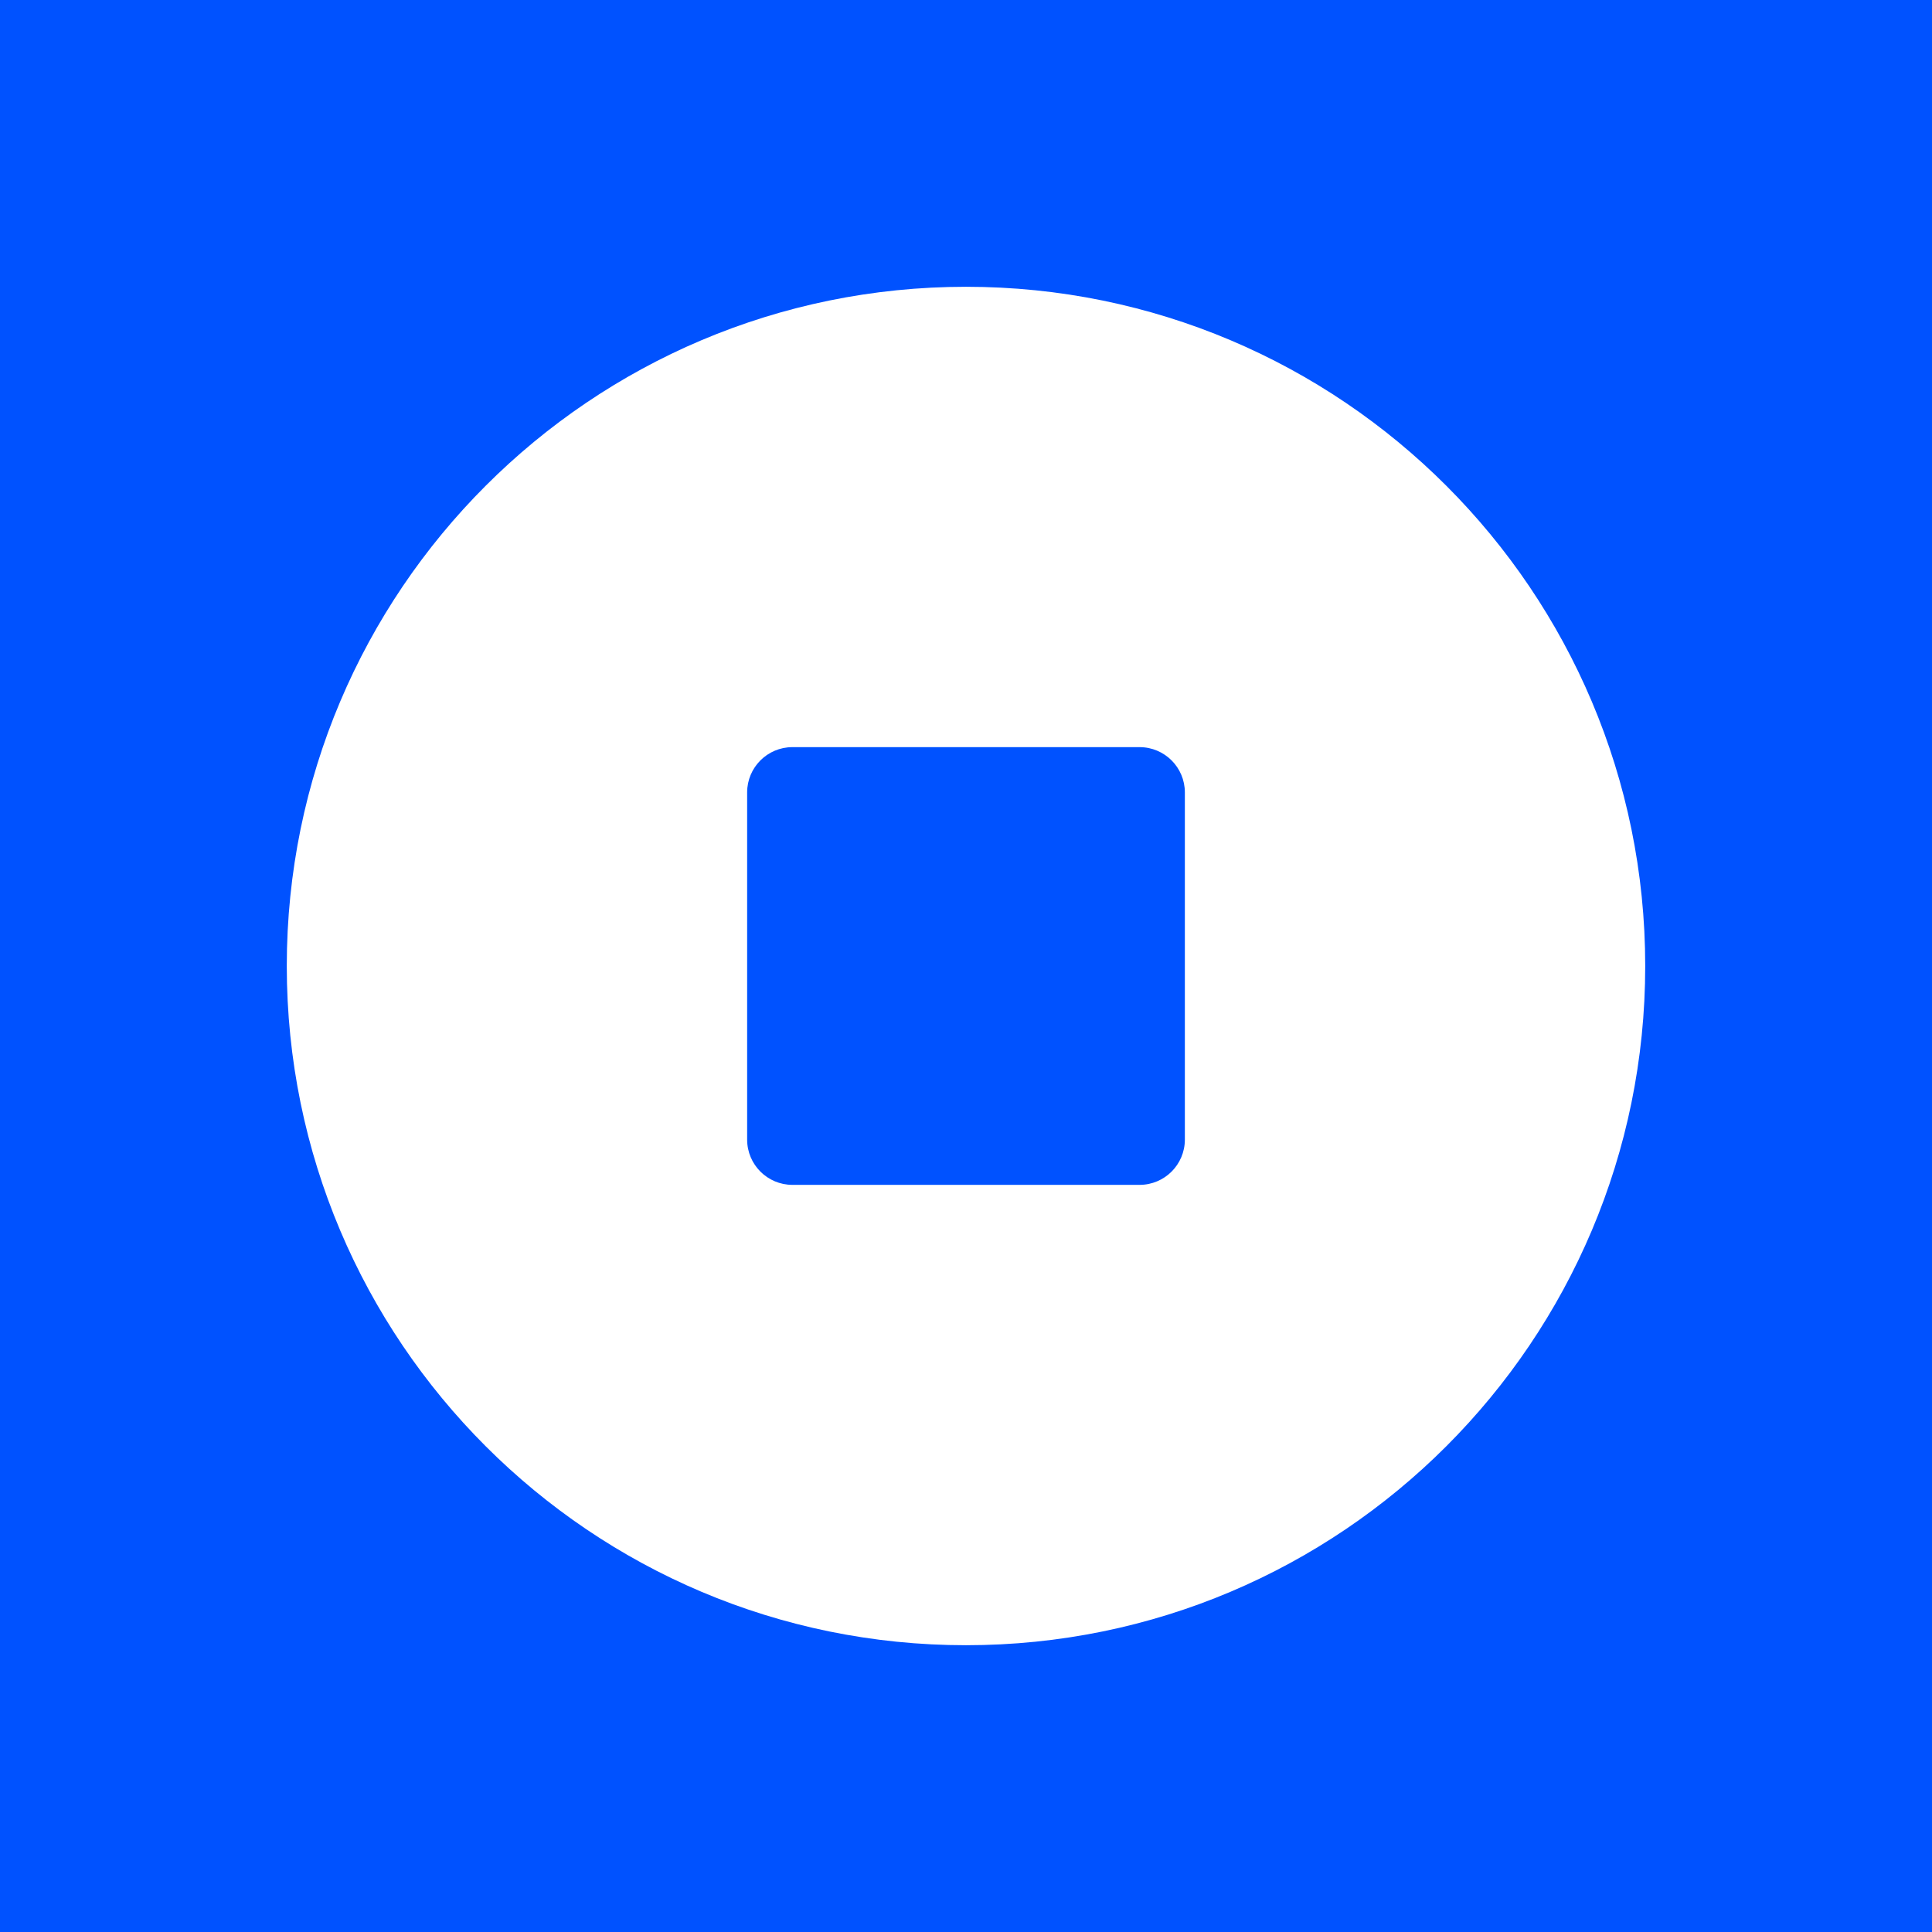
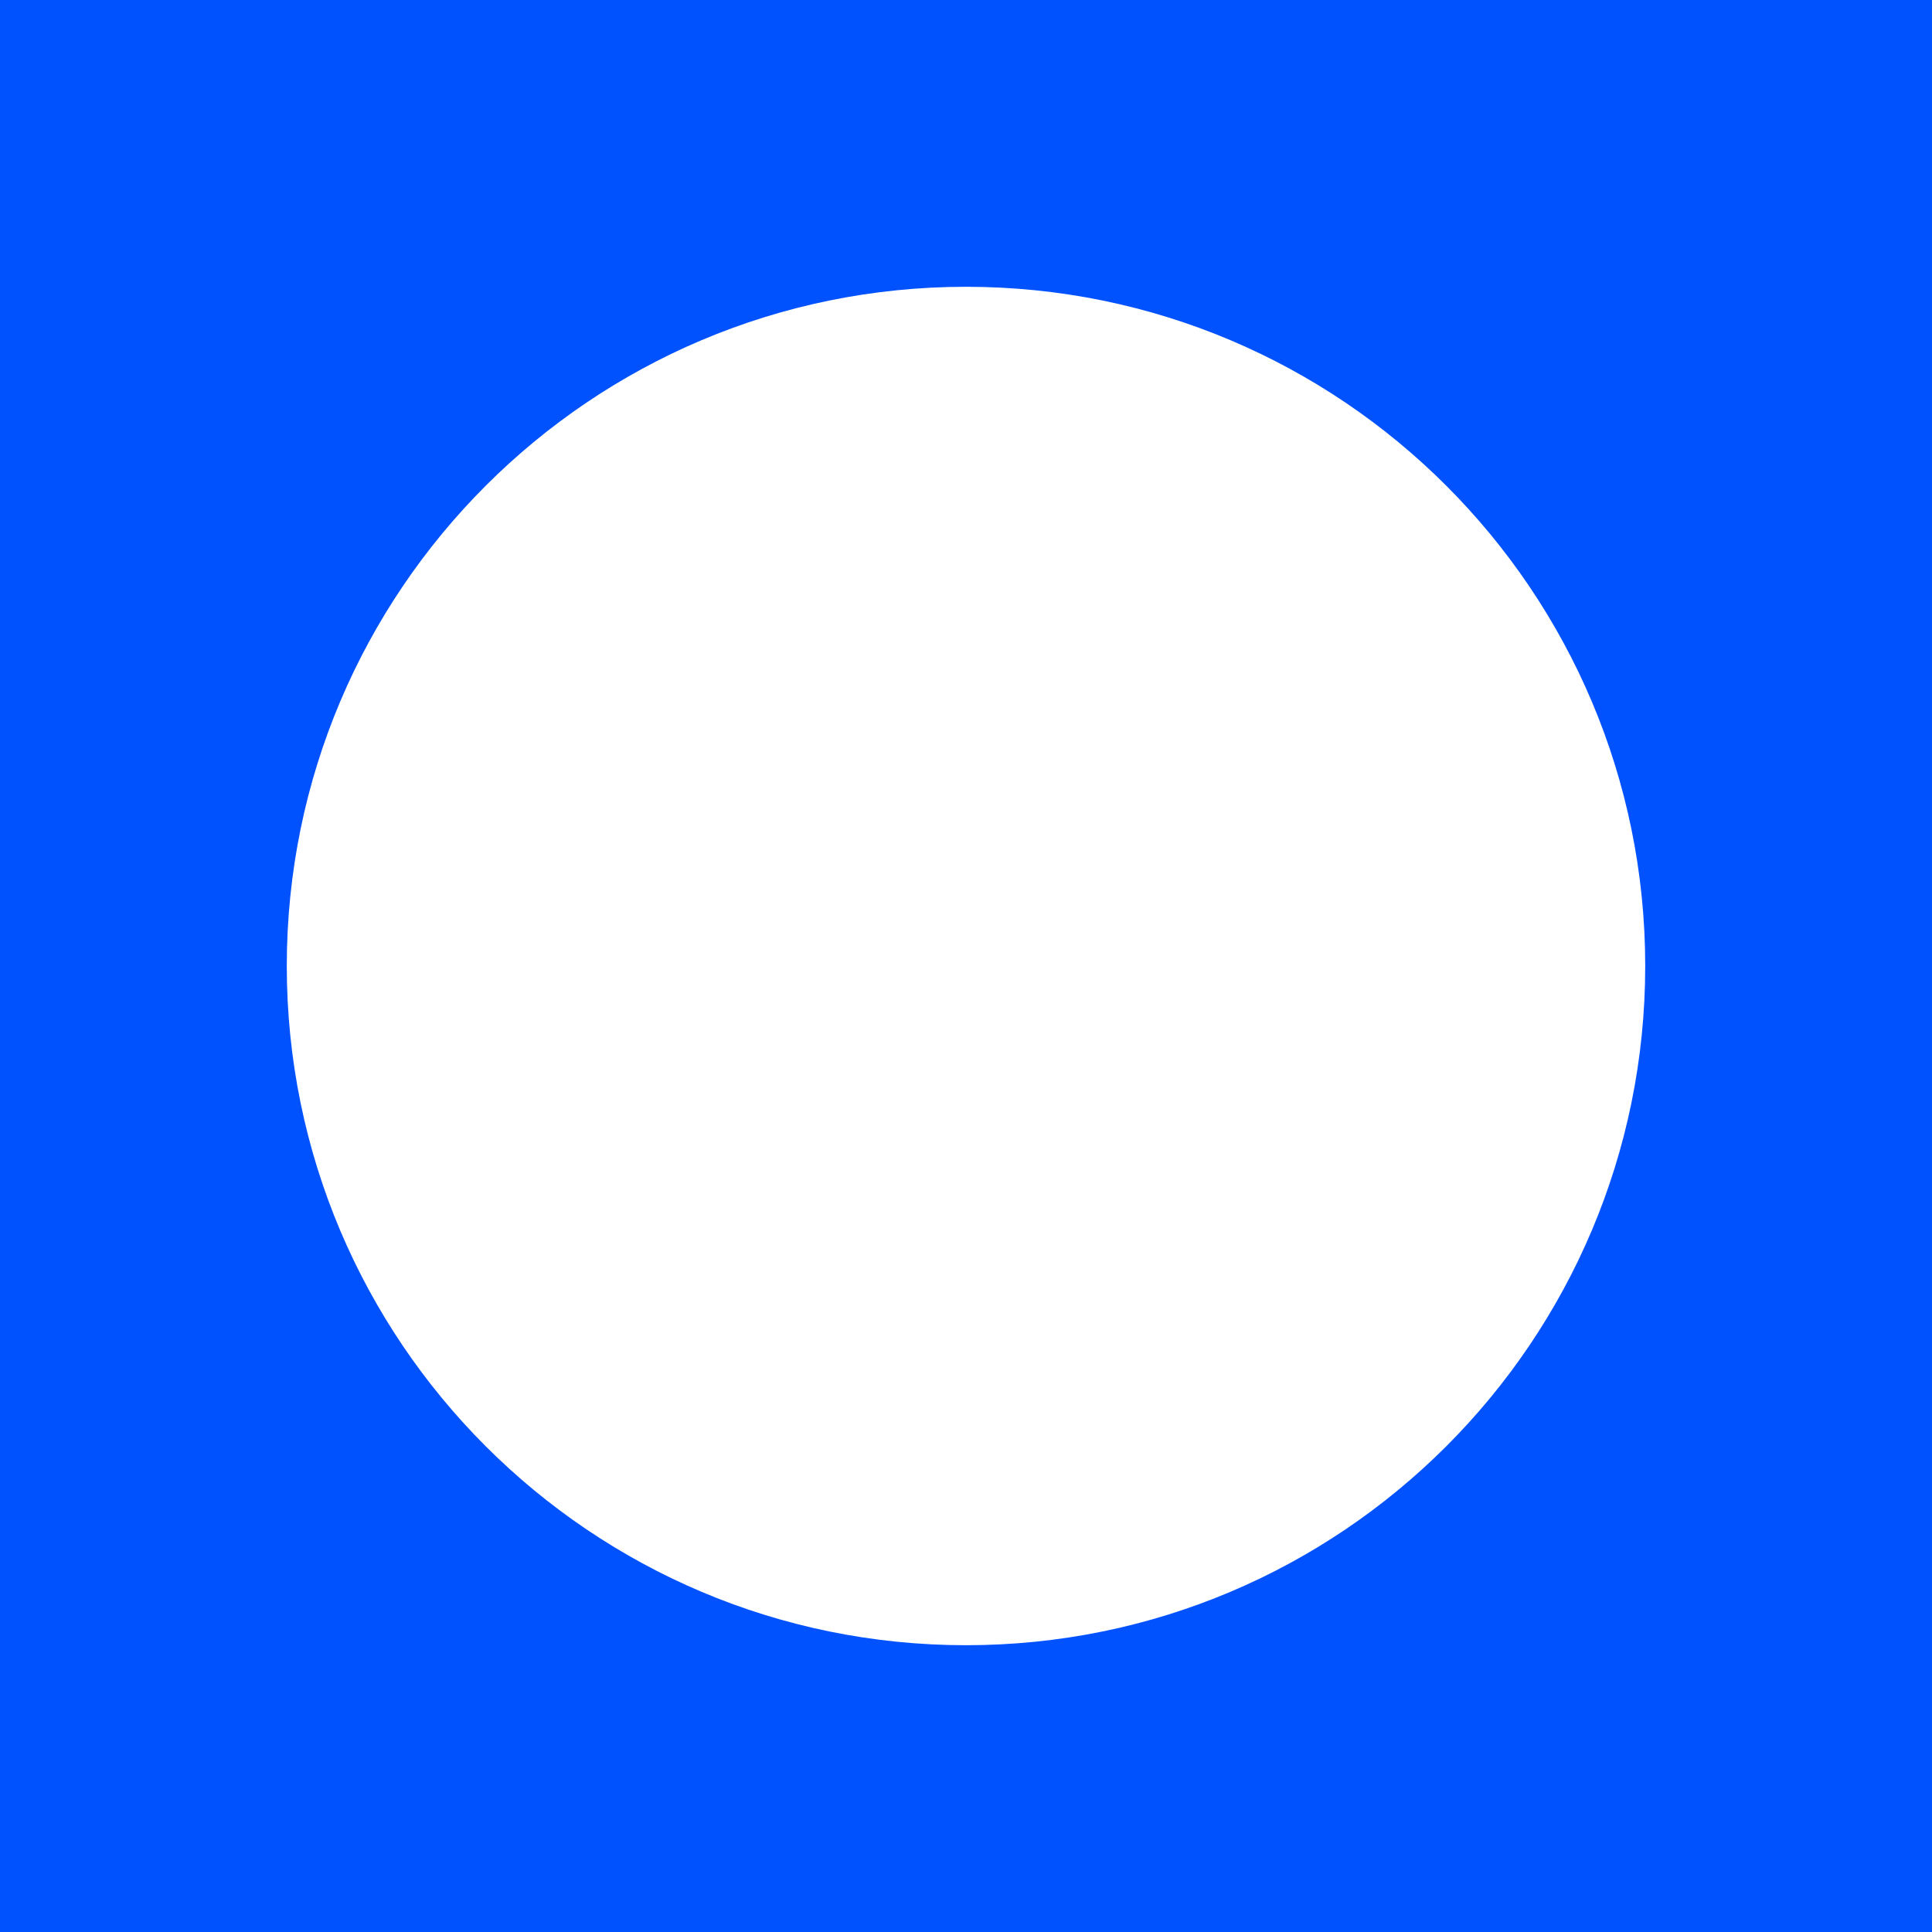
<svg xmlns="http://www.w3.org/2000/svg" width="1024" height="1024" viewBox="0 0 1024 1024" fill="none">
  <rect width="1024" height="1024" fill="#0052FF" />
-   <path fill-rule="evenodd" clip-rule="evenodd" d="M152 512C152 710.823 313.177 872 512 872C710.823 872 872 710.823 872 512C872 313.177 710.823 152 512 152C313.177 152 152 313.177 152 512ZM420 396C406.745 396 396 406.745 396 420V604C396 617.255 406.745 628 420 628H604C617.255 628 628 617.255 628 604V420C628 406.745 617.255 396 604 396H420Z" fill="white" />
+   <path fillRule="evenodd" clip-rule="evenodd" d="M152 512C152 710.823 313.177 872 512 872C710.823 872 872 710.823 872 512C872 313.177 710.823 152 512 152C313.177 152 152 313.177 152 512ZM420 396C406.745 396 396 406.745 396 420V604C396 617.255 406.745 628 420 628H604C617.255 628 628 617.255 628 604V420C628 406.745 617.255 396 604 396H420Z" fill="white" />
</svg>
